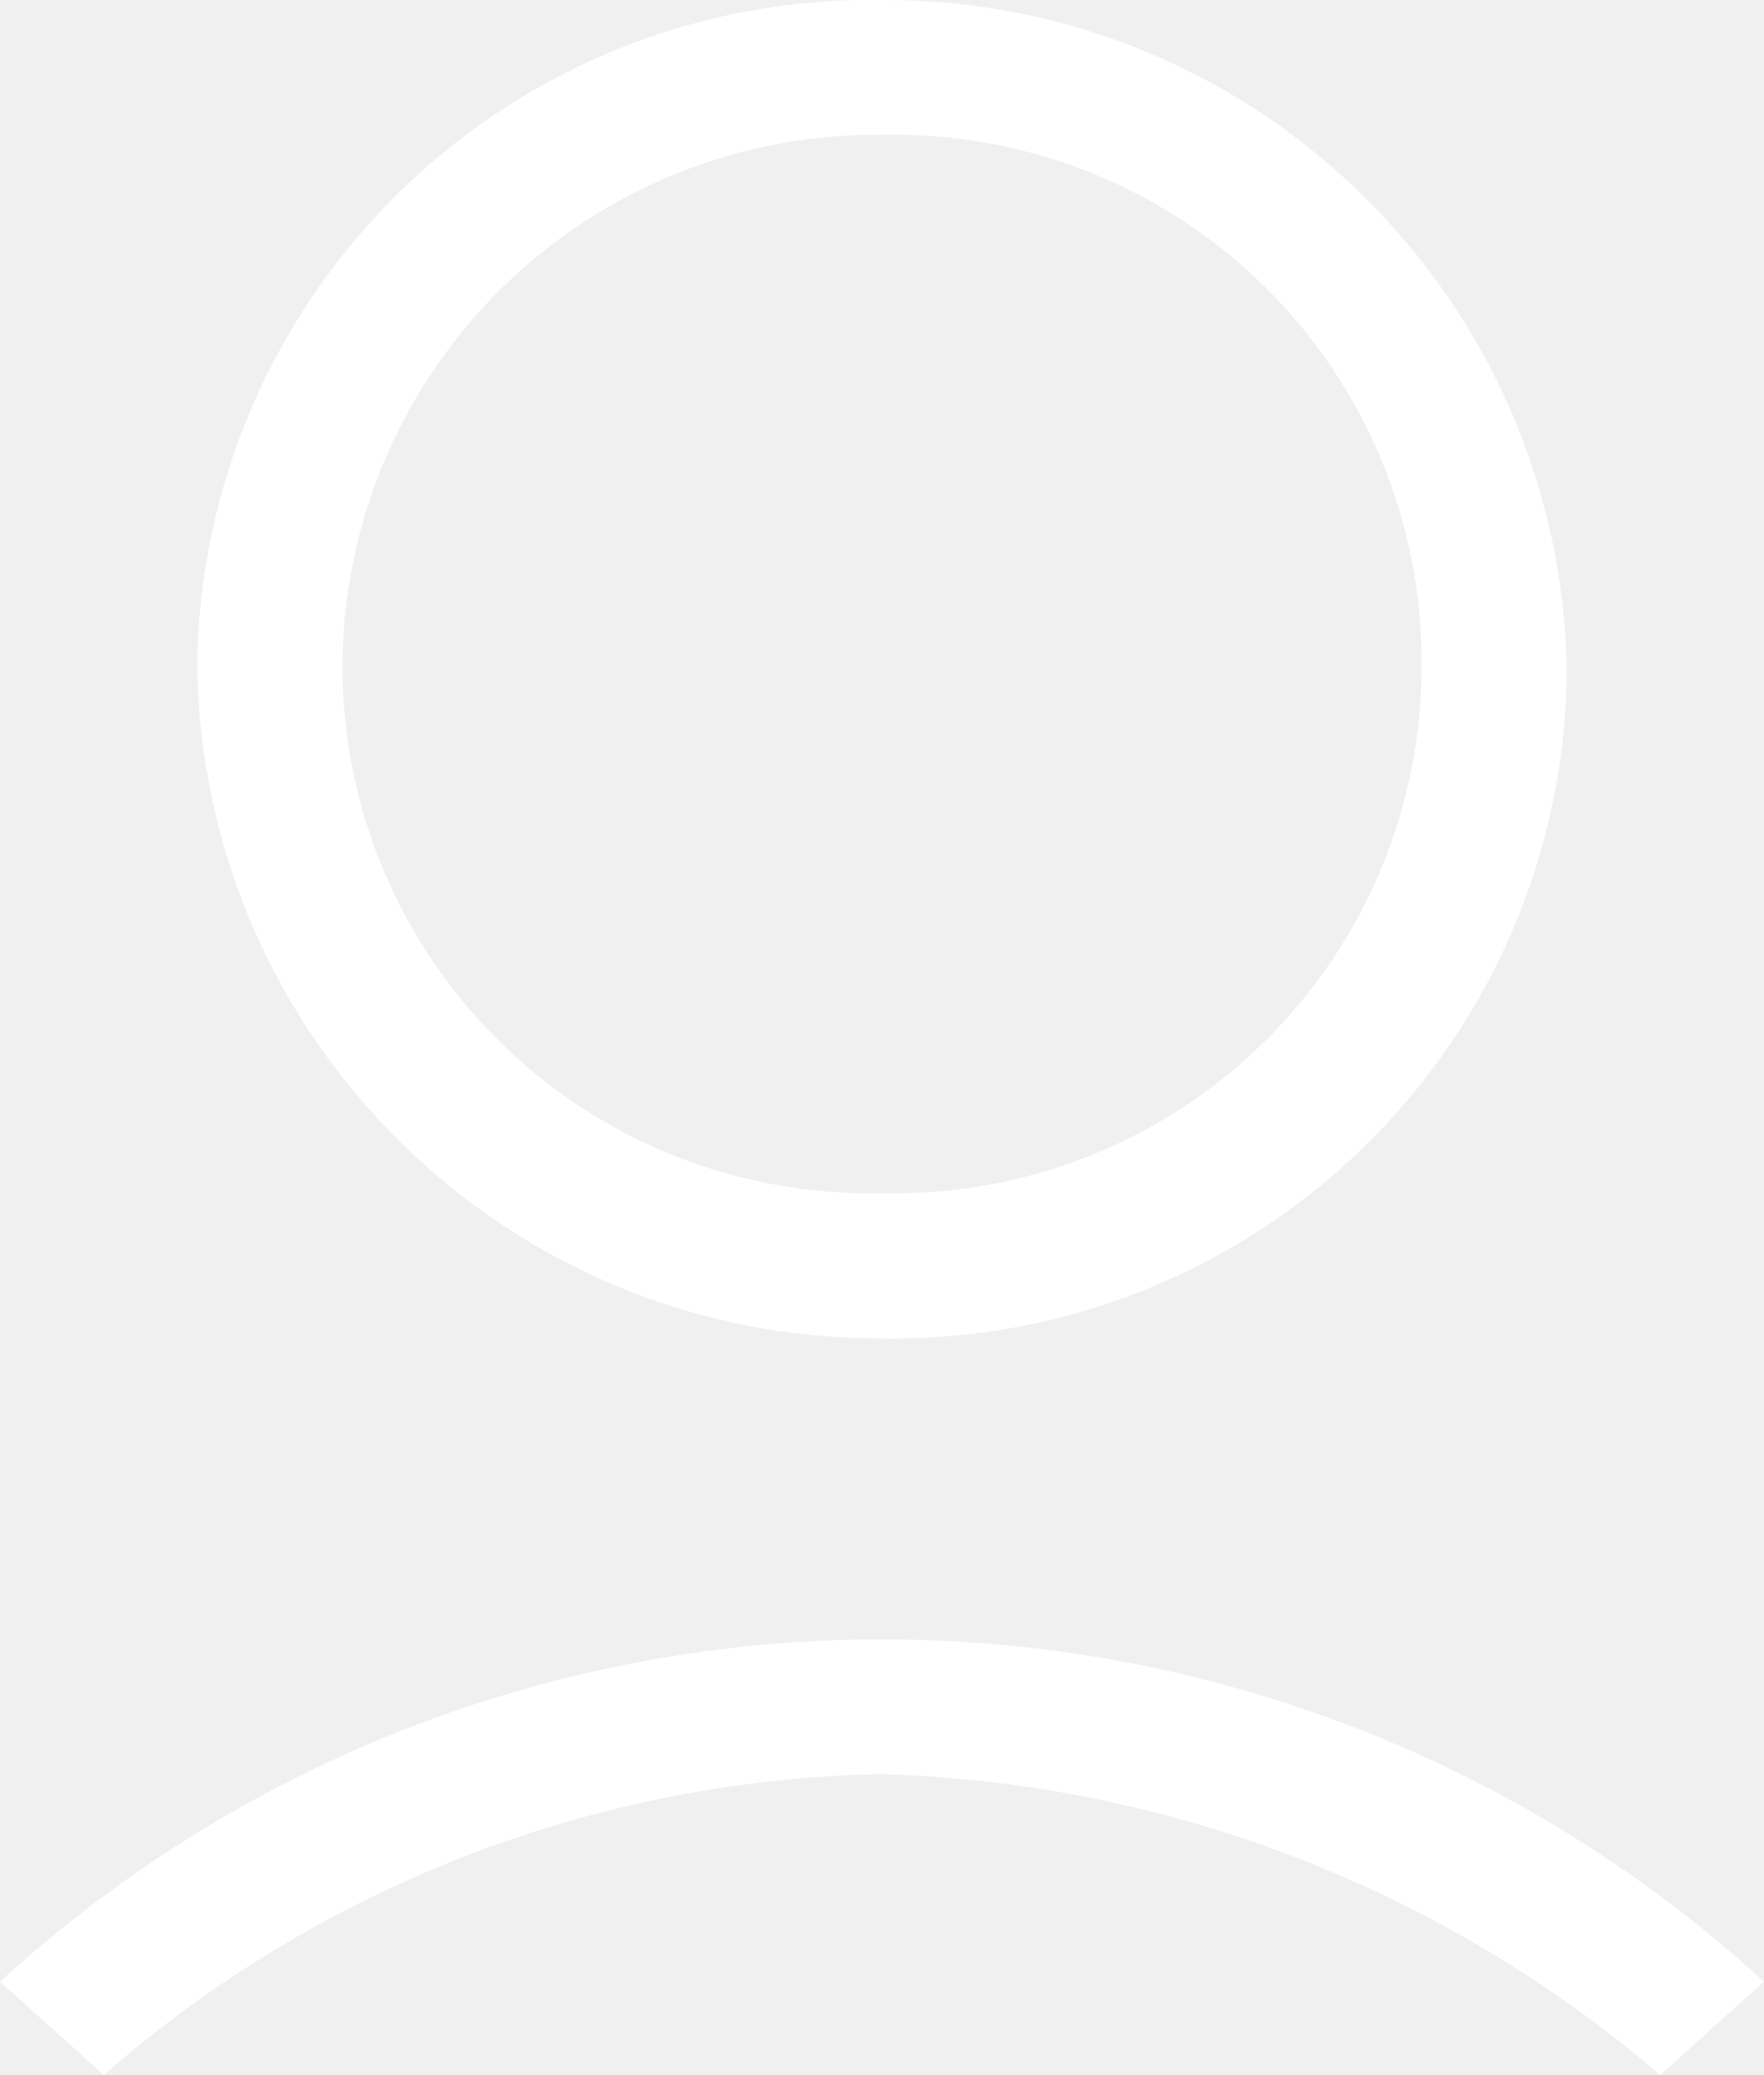
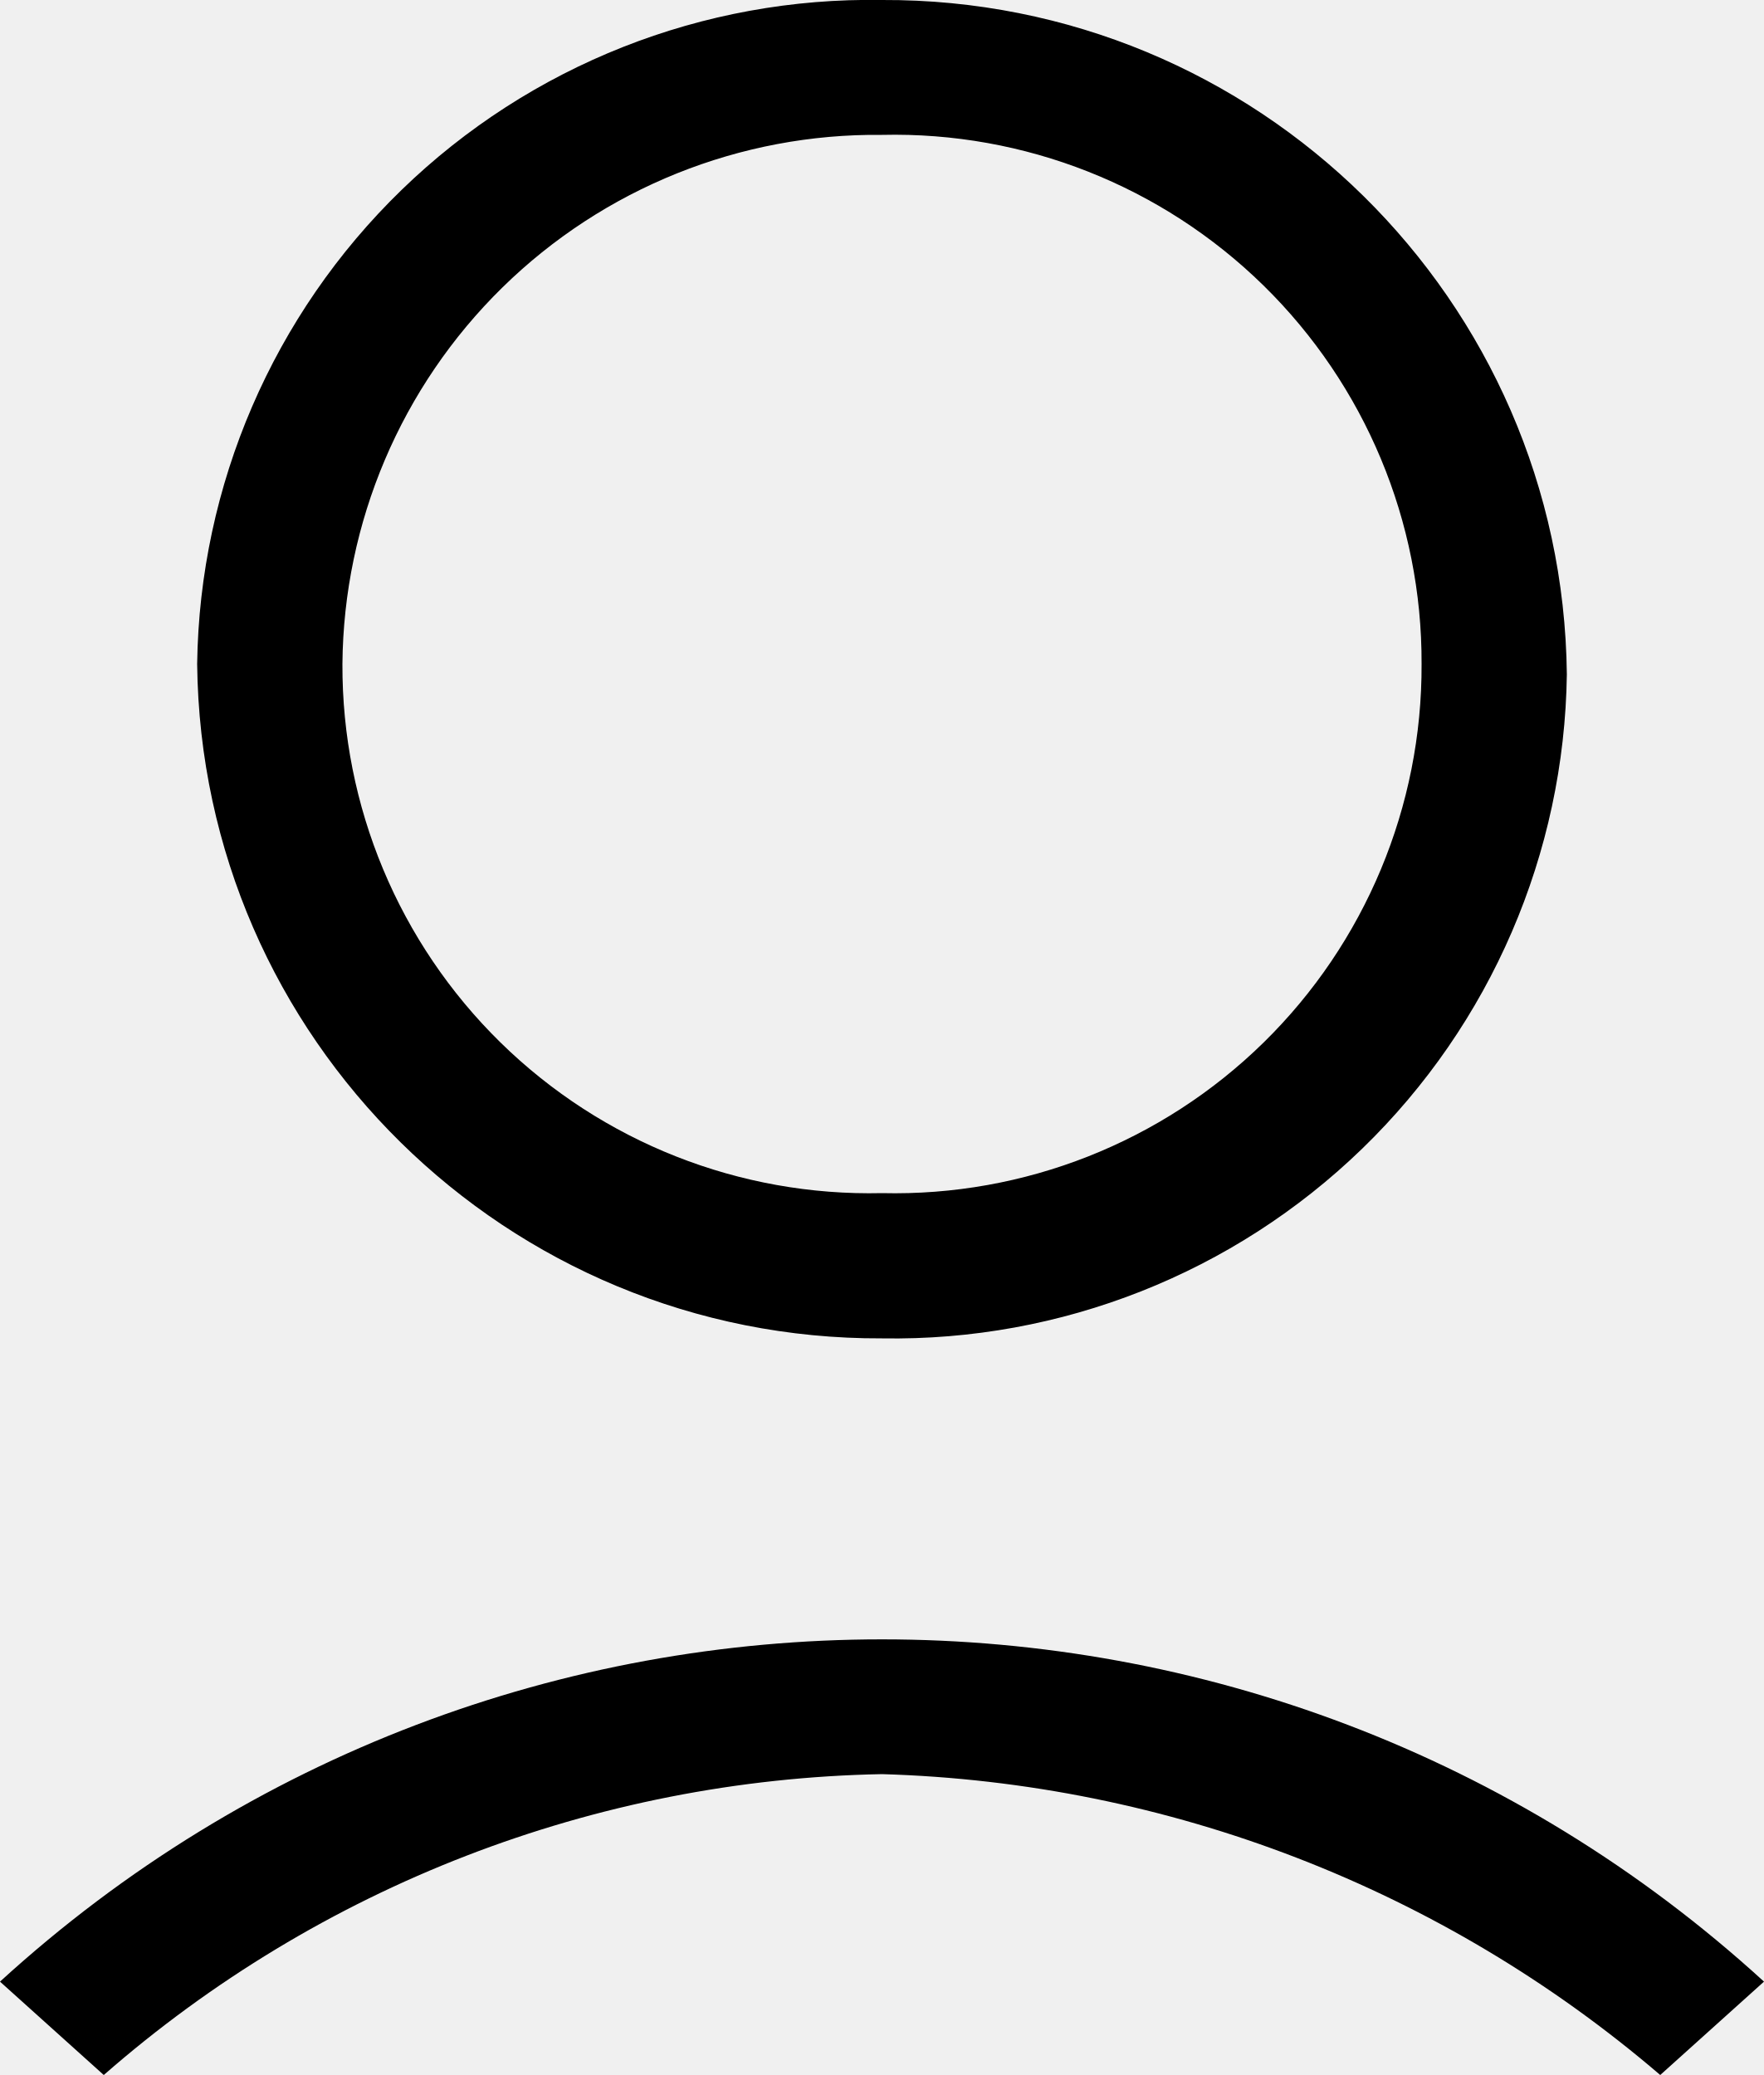
<svg xmlns="http://www.w3.org/2000/svg" id="__user" width="17" height="20" viewBox="0 0 17 20">
-   <path id="Path_1022" data-name="Path 1022" d="M.1,19.2l1,.9a11.727,11.727,0,0,1,7.5-2.9,12.071,12.071,0,0,1,7.5,2.9l1-.9A12.6,12.6,0,0,0,.1,19.2Z" transform="translate(-0.1 -0.1)" fill="#fff" />
-   <path id="Path_1023" data-name="Path 1023" d="M8.6.1A6.489,6.489,0,0,0,2,6.5,6.573,6.573,0,0,0,8.6,13a6.489,6.489,0,0,0,6.6-6.4A6.572,6.572,0,0,0,8.6.1Zm0,11.5h0A5.081,5.081,0,0,1,3.4,6.5h0A5.143,5.143,0,0,1,8.6,1.4h0a5.081,5.081,0,0,1,5.2,5.1h0A5.079,5.079,0,0,1,8.6,11.6Z" transform="translate(-0.1 -0.1)" fill="#fff" />
+   <path id="Path_1022" data-name="Path 1022" d="M.1,19.2l1,.9a11.727,11.727,0,0,1,7.5-2.9,12.071,12.071,0,0,1,7.5,2.9l1-.9A12.6,12.6,0,0,0,.1,19.2Z" transform="translate(-0.1 -0.1)" />
+   <path id="Path_1023" data-name="Path 1023" d="M8.6.1A6.489,6.489,0,0,0,2,6.5,6.573,6.573,0,0,0,8.6,13a6.489,6.489,0,0,0,6.6-6.4A6.572,6.572,0,0,0,8.6.1Zm0,11.5h0A5.081,5.081,0,0,1,3.4,6.5h0A5.143,5.143,0,0,1,8.6,1.4h0a5.081,5.081,0,0,1,5.2,5.1h0A5.079,5.079,0,0,1,8.6,11.6Z" transform="translate(-0.1 -0.1)" />
</svg>
